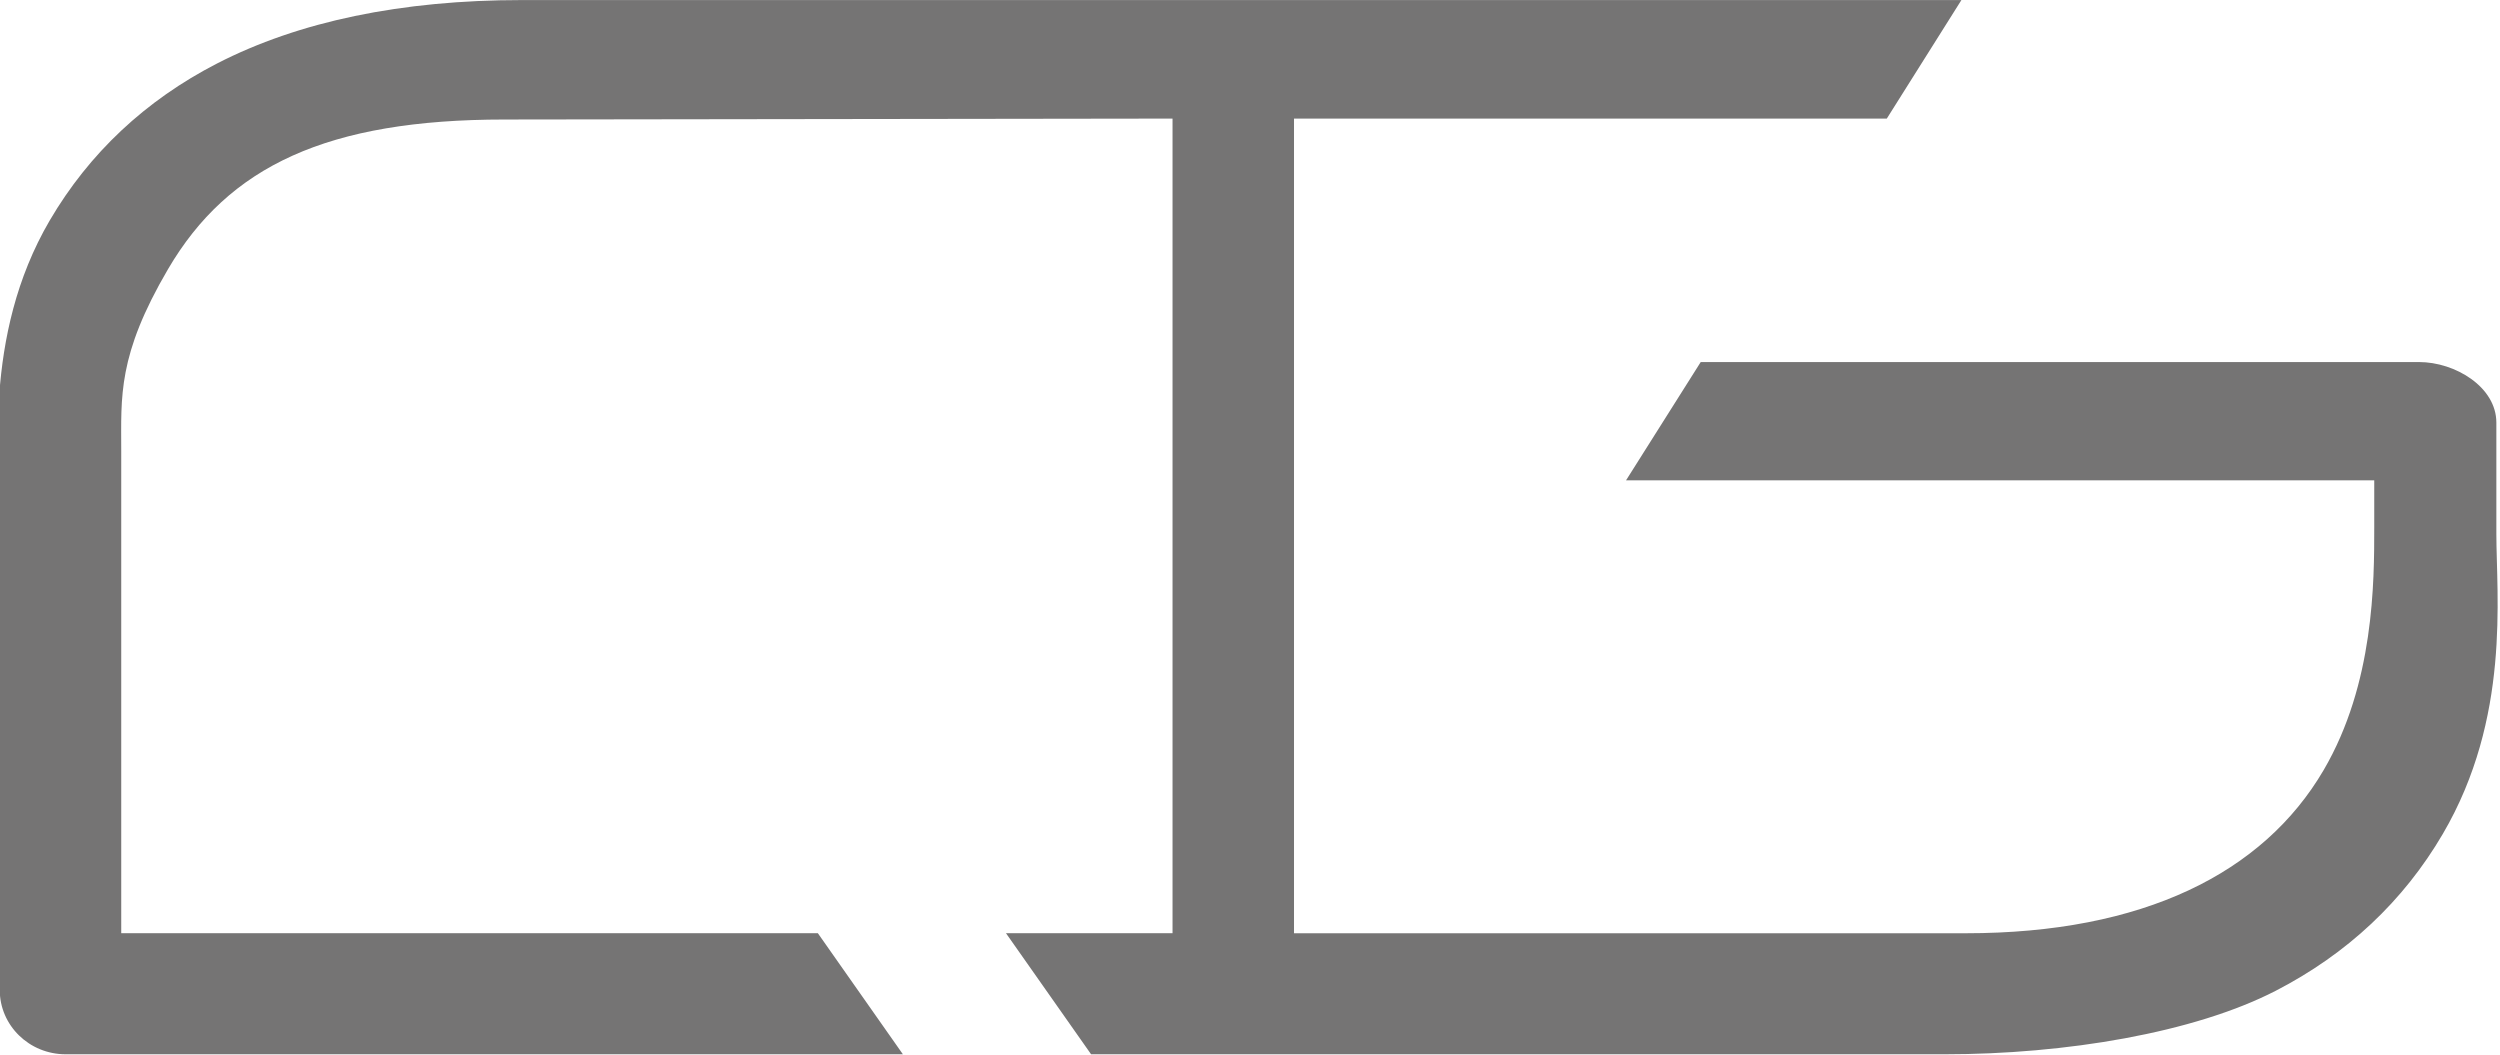
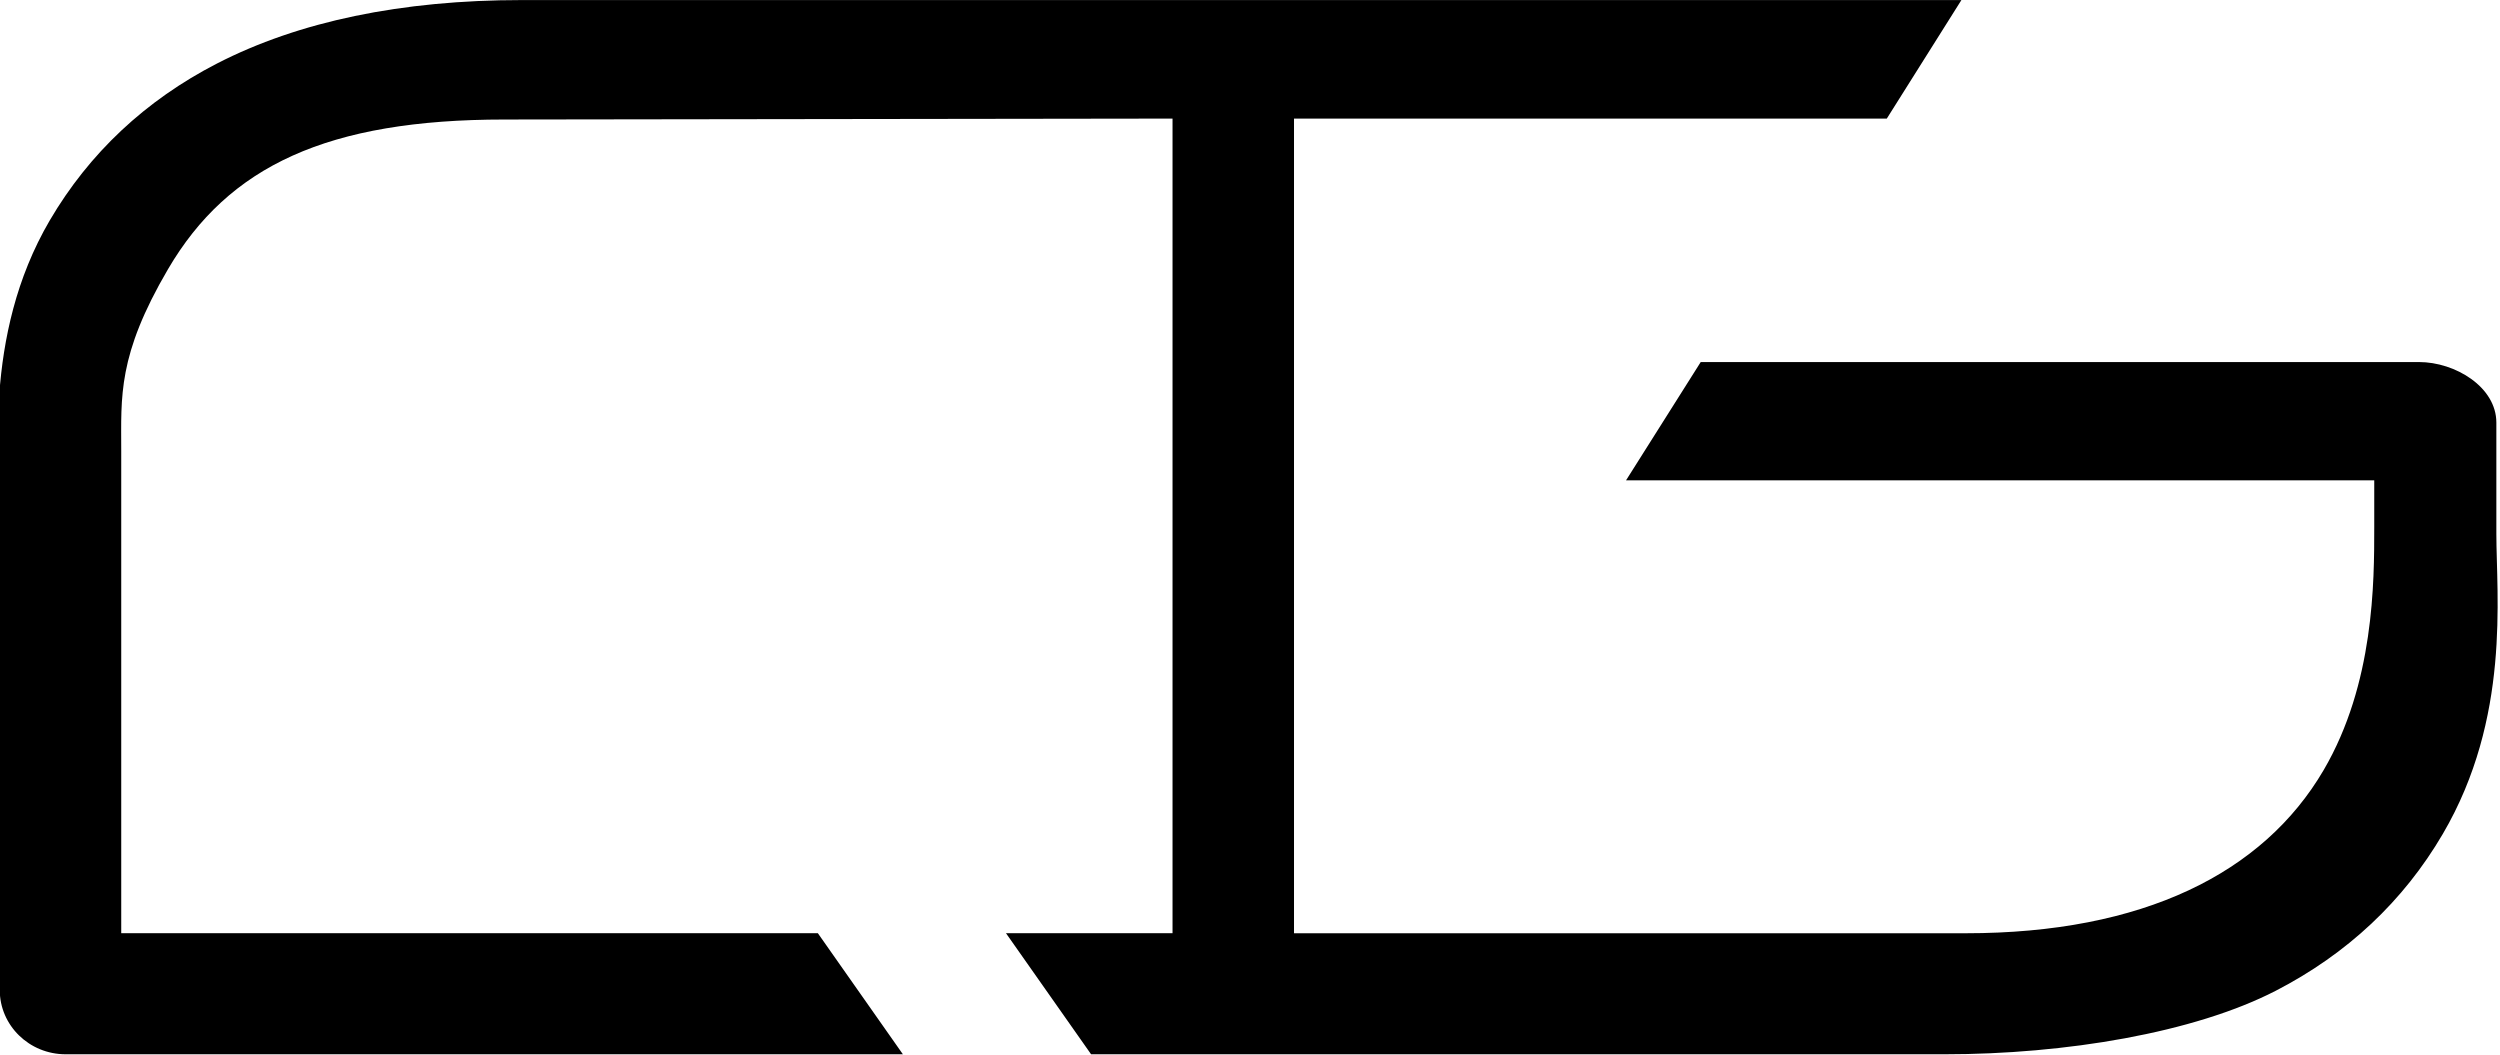
<svg xmlns="http://www.w3.org/2000/svg" xmlns:xlink="http://www.w3.org/1999/xlink" version="1.1" id="Layer_1" x="0px" y="0px" width="83px" height="35px" viewBox="208.58 223.187 83 35">
  <a xlink:href="/" target="_top" style="display:block; width:83px; height:35px; background-color: #fff;">
-     <path fill="#757474" d="M244.804,258.189h4.722h23.618c4.002,0,8.271-0.709,10.986-2.106c2.377-1.225,4.245-2.978,5.552-5.211  c2.257-3.854,1.777-7.909,1.777-9.964v-3.691c0-1.179-1.362-2.01-2.57-2.01h-23.845l-2.479,3.926h24.84v1.557  c0,1.815,0,5.195-1.68,8.064c-2.008,3.43-6.005,5.417-11.879,5.417h-22.305v-27.046h19.68l2.478-3.936h-24.173h-23.618  c-4.002,0-7.408,0.709-10.124,2.107c-2.376,1.224-4.244,2.977-5.553,5.21c-2.255,3.853-1.659,8.128-1.659,10.183v15.366  c0,1.179,0.979,2.134,2.187,2.134h27.797l-2.823-4.019h-23.128v-16.008c0-1.816-0.128-3.168,1.552-6.037  c2.008-3.429,5.301-4.97,11.174-4.97l22.177-0.031v27.046h-4.52h-1.009L244.804,258.189z" />
+     <path d="M244.804,258.189h4.722h23.618c4.002,0,8.271-0.709,10.986-2.106c2.377-1.225,4.245-2.978,5.552-5.211  c2.257-3.854,1.777-7.909,1.777-9.964v-3.691c0-1.179-1.362-2.01-2.57-2.01h-23.845l-2.479,3.926h24.84v1.557  c0,1.815,0,5.195-1.68,8.064c-2.008,3.43-6.005,5.417-11.879,5.417h-22.305v-27.046h19.68l2.478-3.936h-24.173h-23.618  c-4.002,0-7.408,0.709-10.124,2.107c-2.376,1.224-4.244,2.977-5.553,5.21c-2.255,3.853-1.659,8.128-1.659,10.183v15.366  c0,1.179,0.979,2.134,2.187,2.134h27.797l-2.823-4.019h-23.128v-16.008c0-1.816-0.128-3.168,1.552-6.037  c2.008-3.429,5.301-4.97,11.174-4.97l22.177-0.031v27.046h-4.52h-1.009L244.804,258.189z" />
  </a>
</svg>
